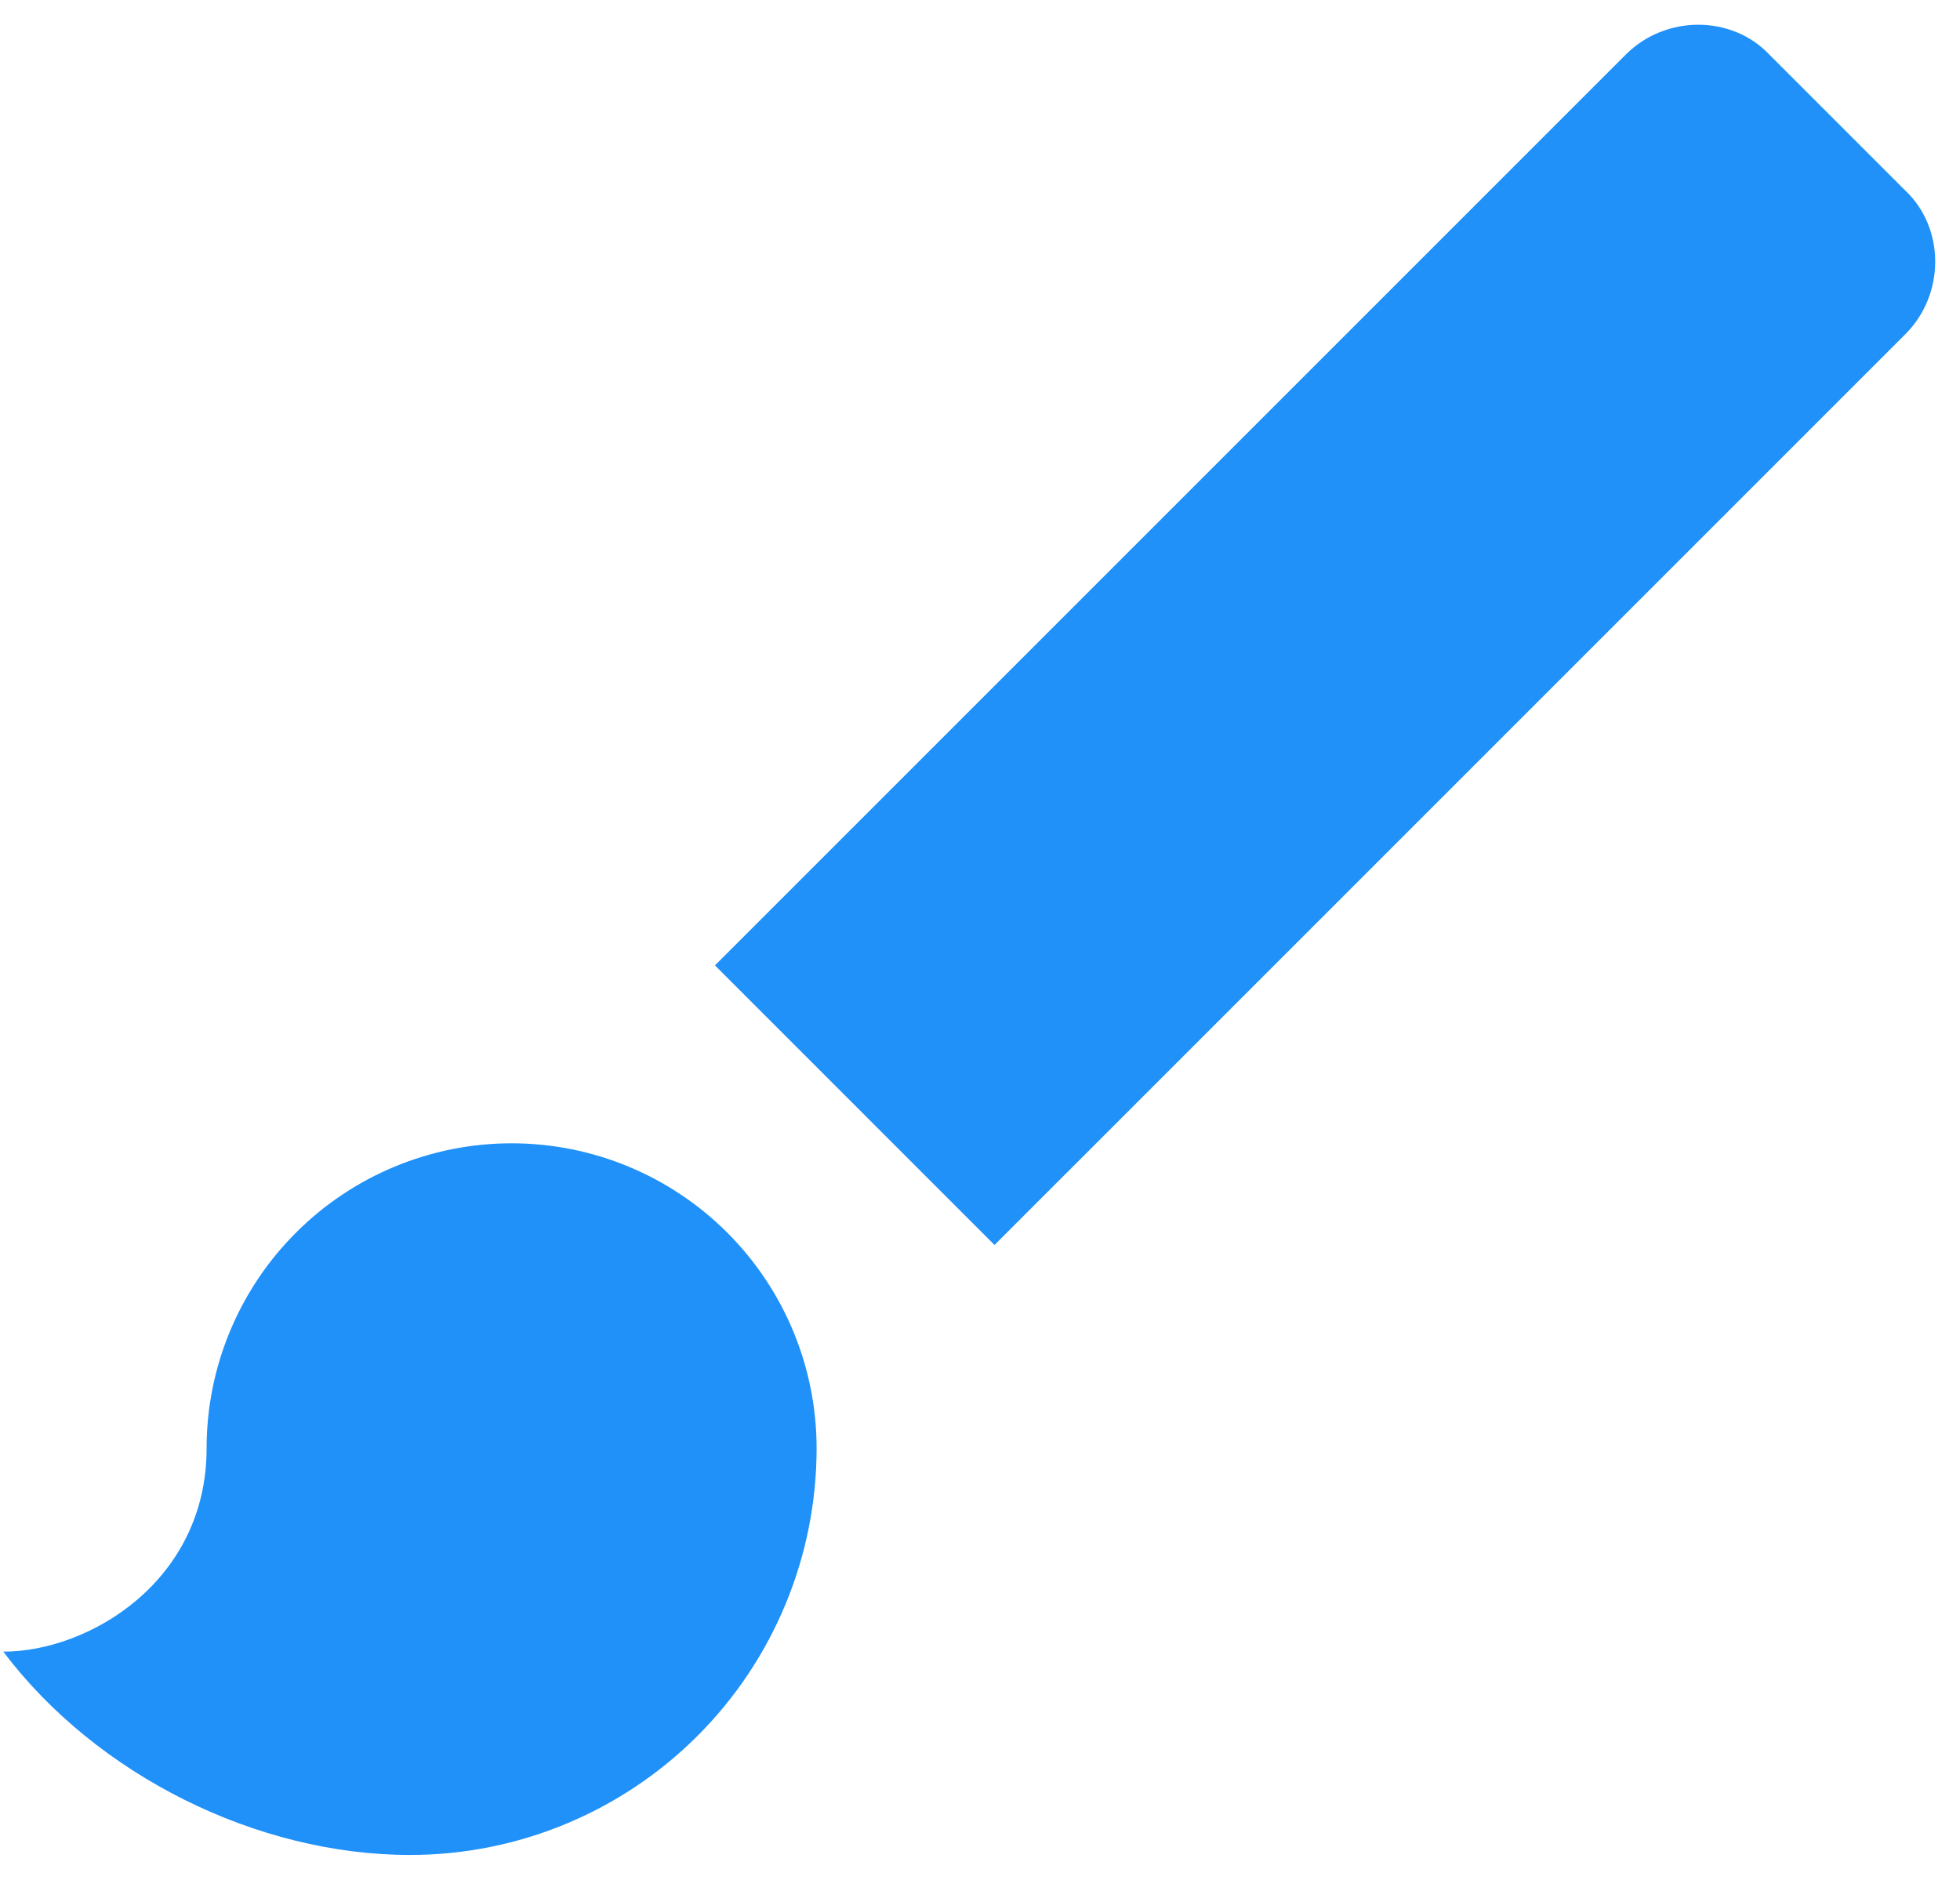
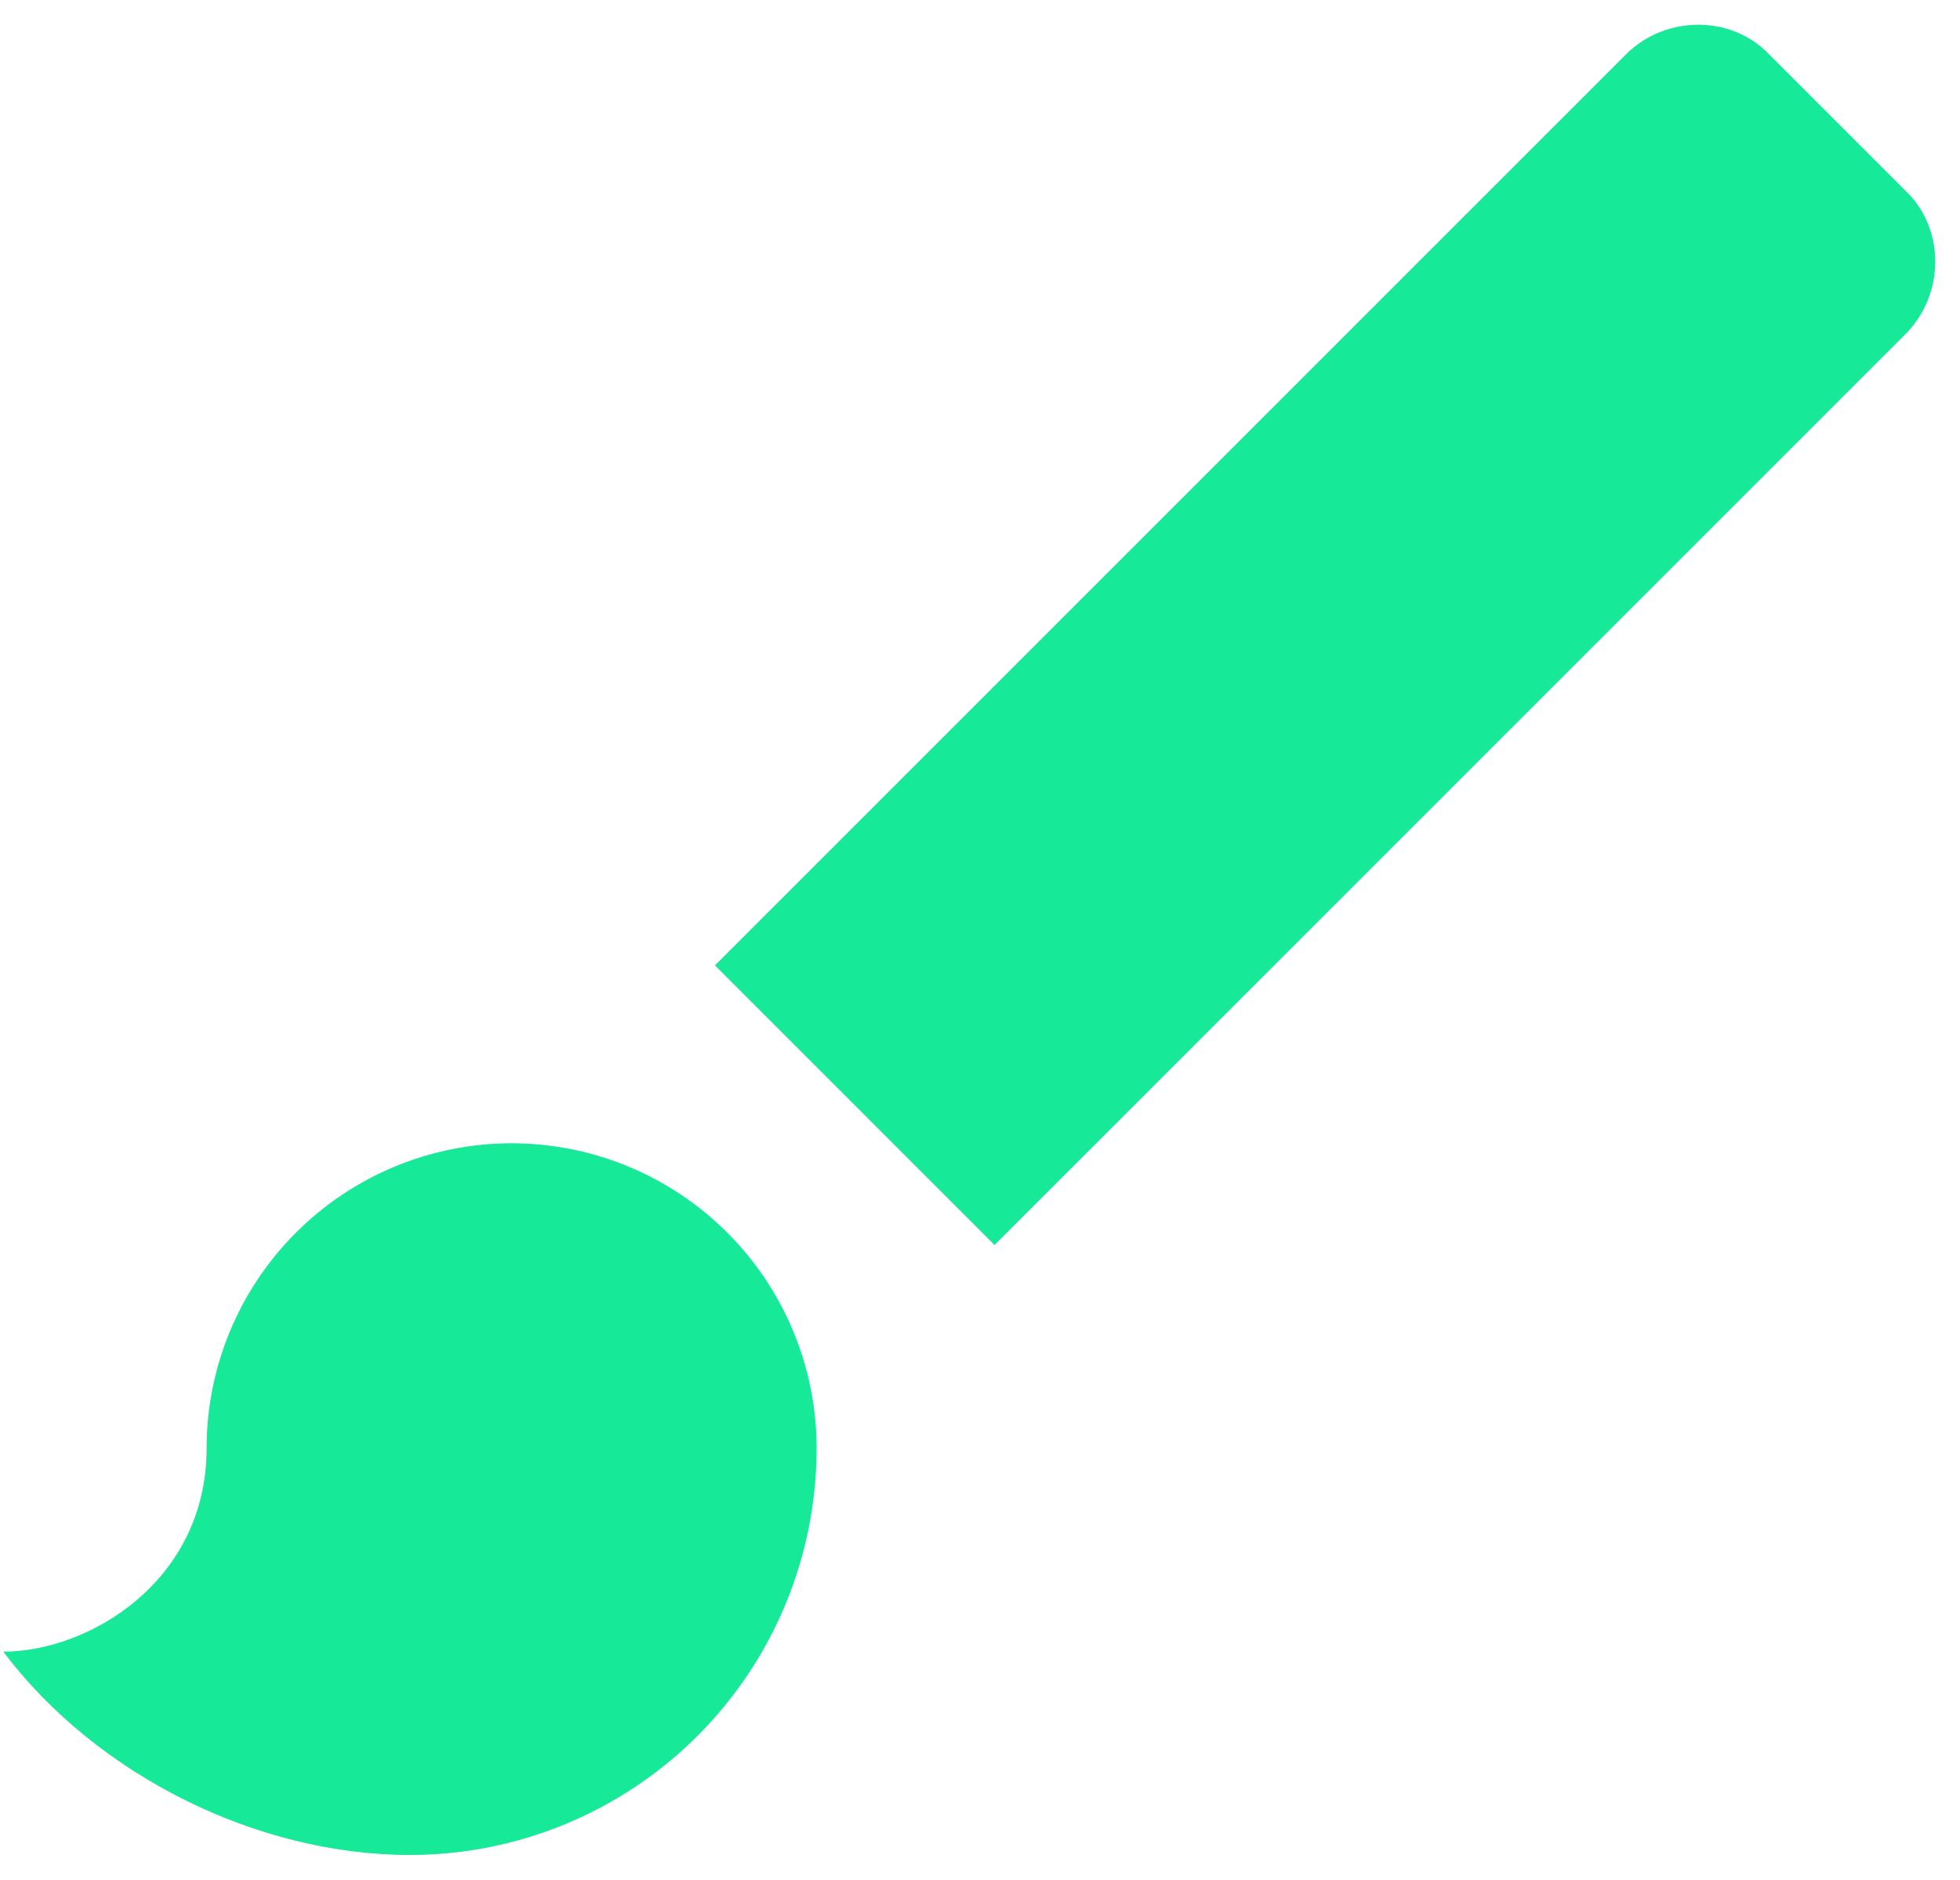
<svg xmlns="http://www.w3.org/2000/svg" width="49" height="47" viewBox="0 0 49 47" fill="none">
-   <path d="M47.637 4.768L44.231 1.362C43.29 0.371 41.638 0.371 40.647 1.362L17.874 24.135L24.863 31.125L47.637 8.352C48.628 7.36 48.628 5.708 47.637 4.768ZM12.79 28.583C10.768 28.583 8.829 29.387 7.399 30.817C5.969 32.247 5.165 34.186 5.165 36.208C5.165 39.538 2.217 41.292 0.082 41.292C2.42 44.392 6.436 46.375 10.249 46.375C12.945 46.375 15.531 45.304 17.438 43.397C19.344 41.491 20.415 38.905 20.415 36.208C20.415 34.186 19.612 32.247 18.182 30.817C16.752 29.387 14.813 28.583 12.79 28.583Z" fill="#2091F9" />
+   <path d="M47.637 4.768L44.231 1.362C43.29 0.371 41.638 0.371 40.647 1.362L17.874 24.135L24.863 31.125L47.637 8.352C48.628 7.36 48.628 5.708 47.637 4.768ZM12.79 28.583C10.768 28.583 8.829 29.387 7.399 30.817C5.969 32.247 5.165 34.186 5.165 36.208C5.165 39.538 2.217 41.292 0.082 41.292C2.42 44.392 6.436 46.375 10.249 46.375C12.945 46.375 15.531 45.304 17.438 43.397C19.344 41.491 20.415 38.905 20.415 36.208C20.415 34.186 19.612 32.247 18.182 30.817C16.752 29.387 14.813 28.583 12.79 28.583Z" fill="#16e998" />
</svg>
